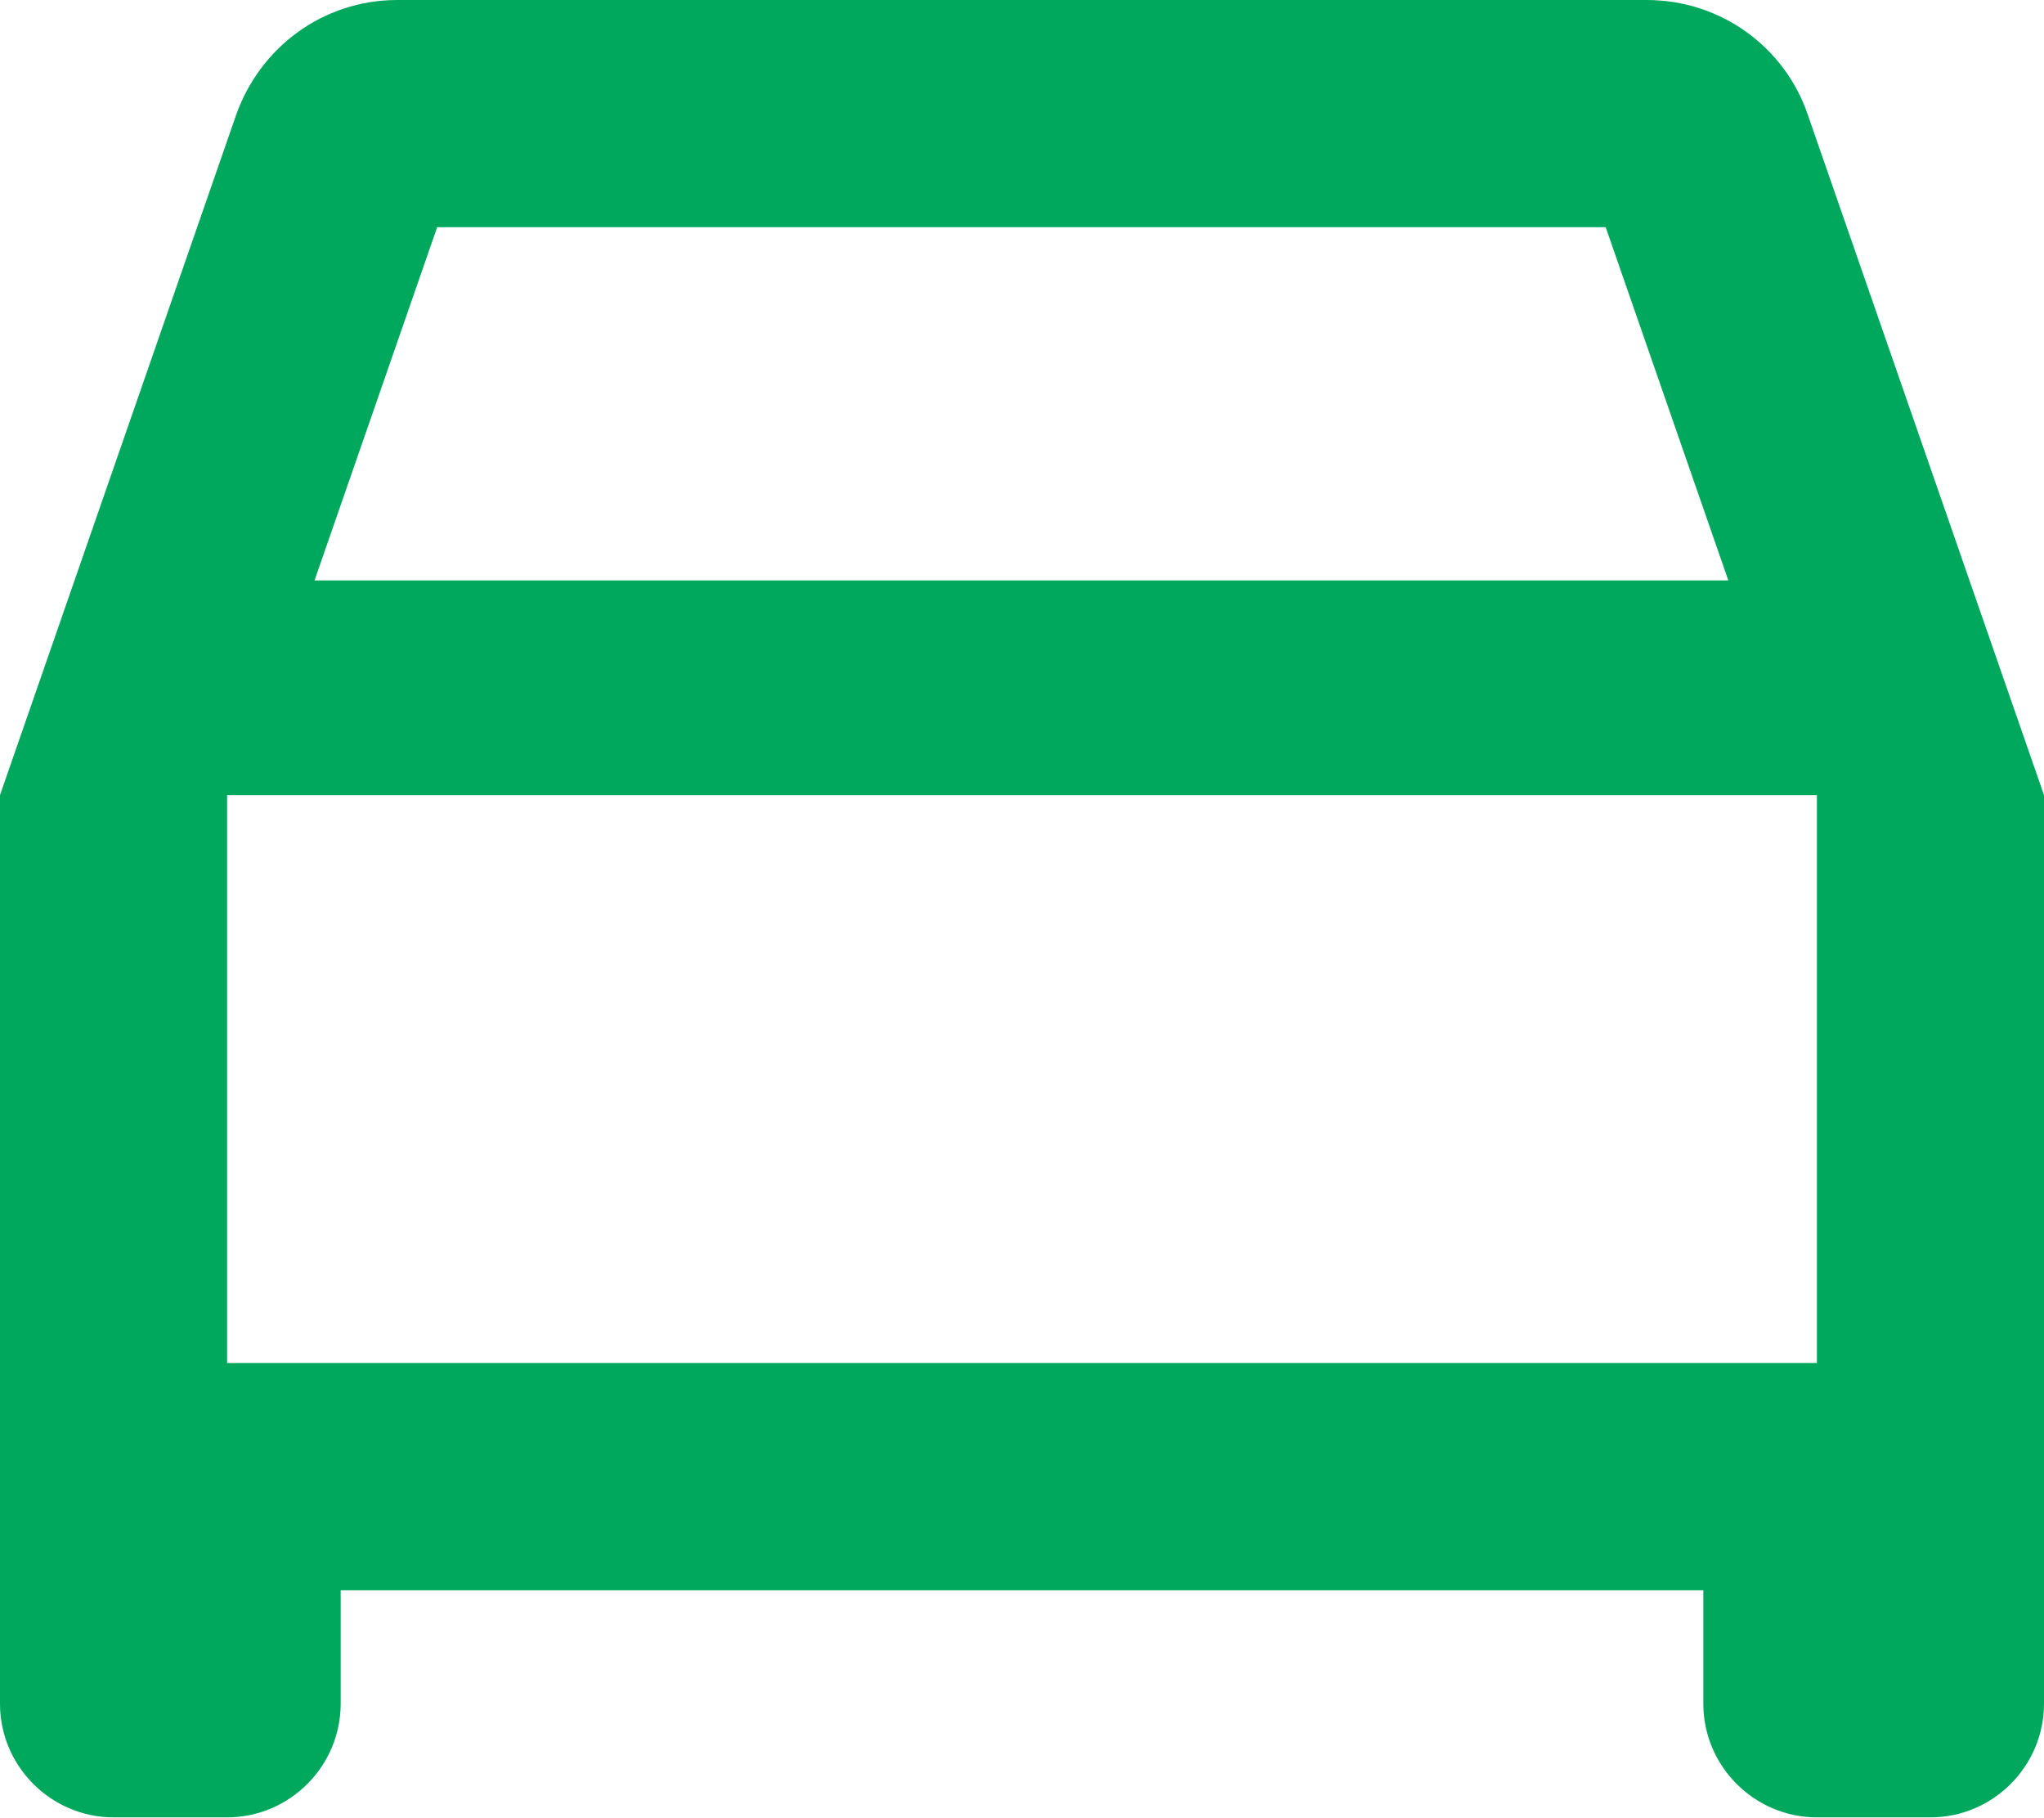
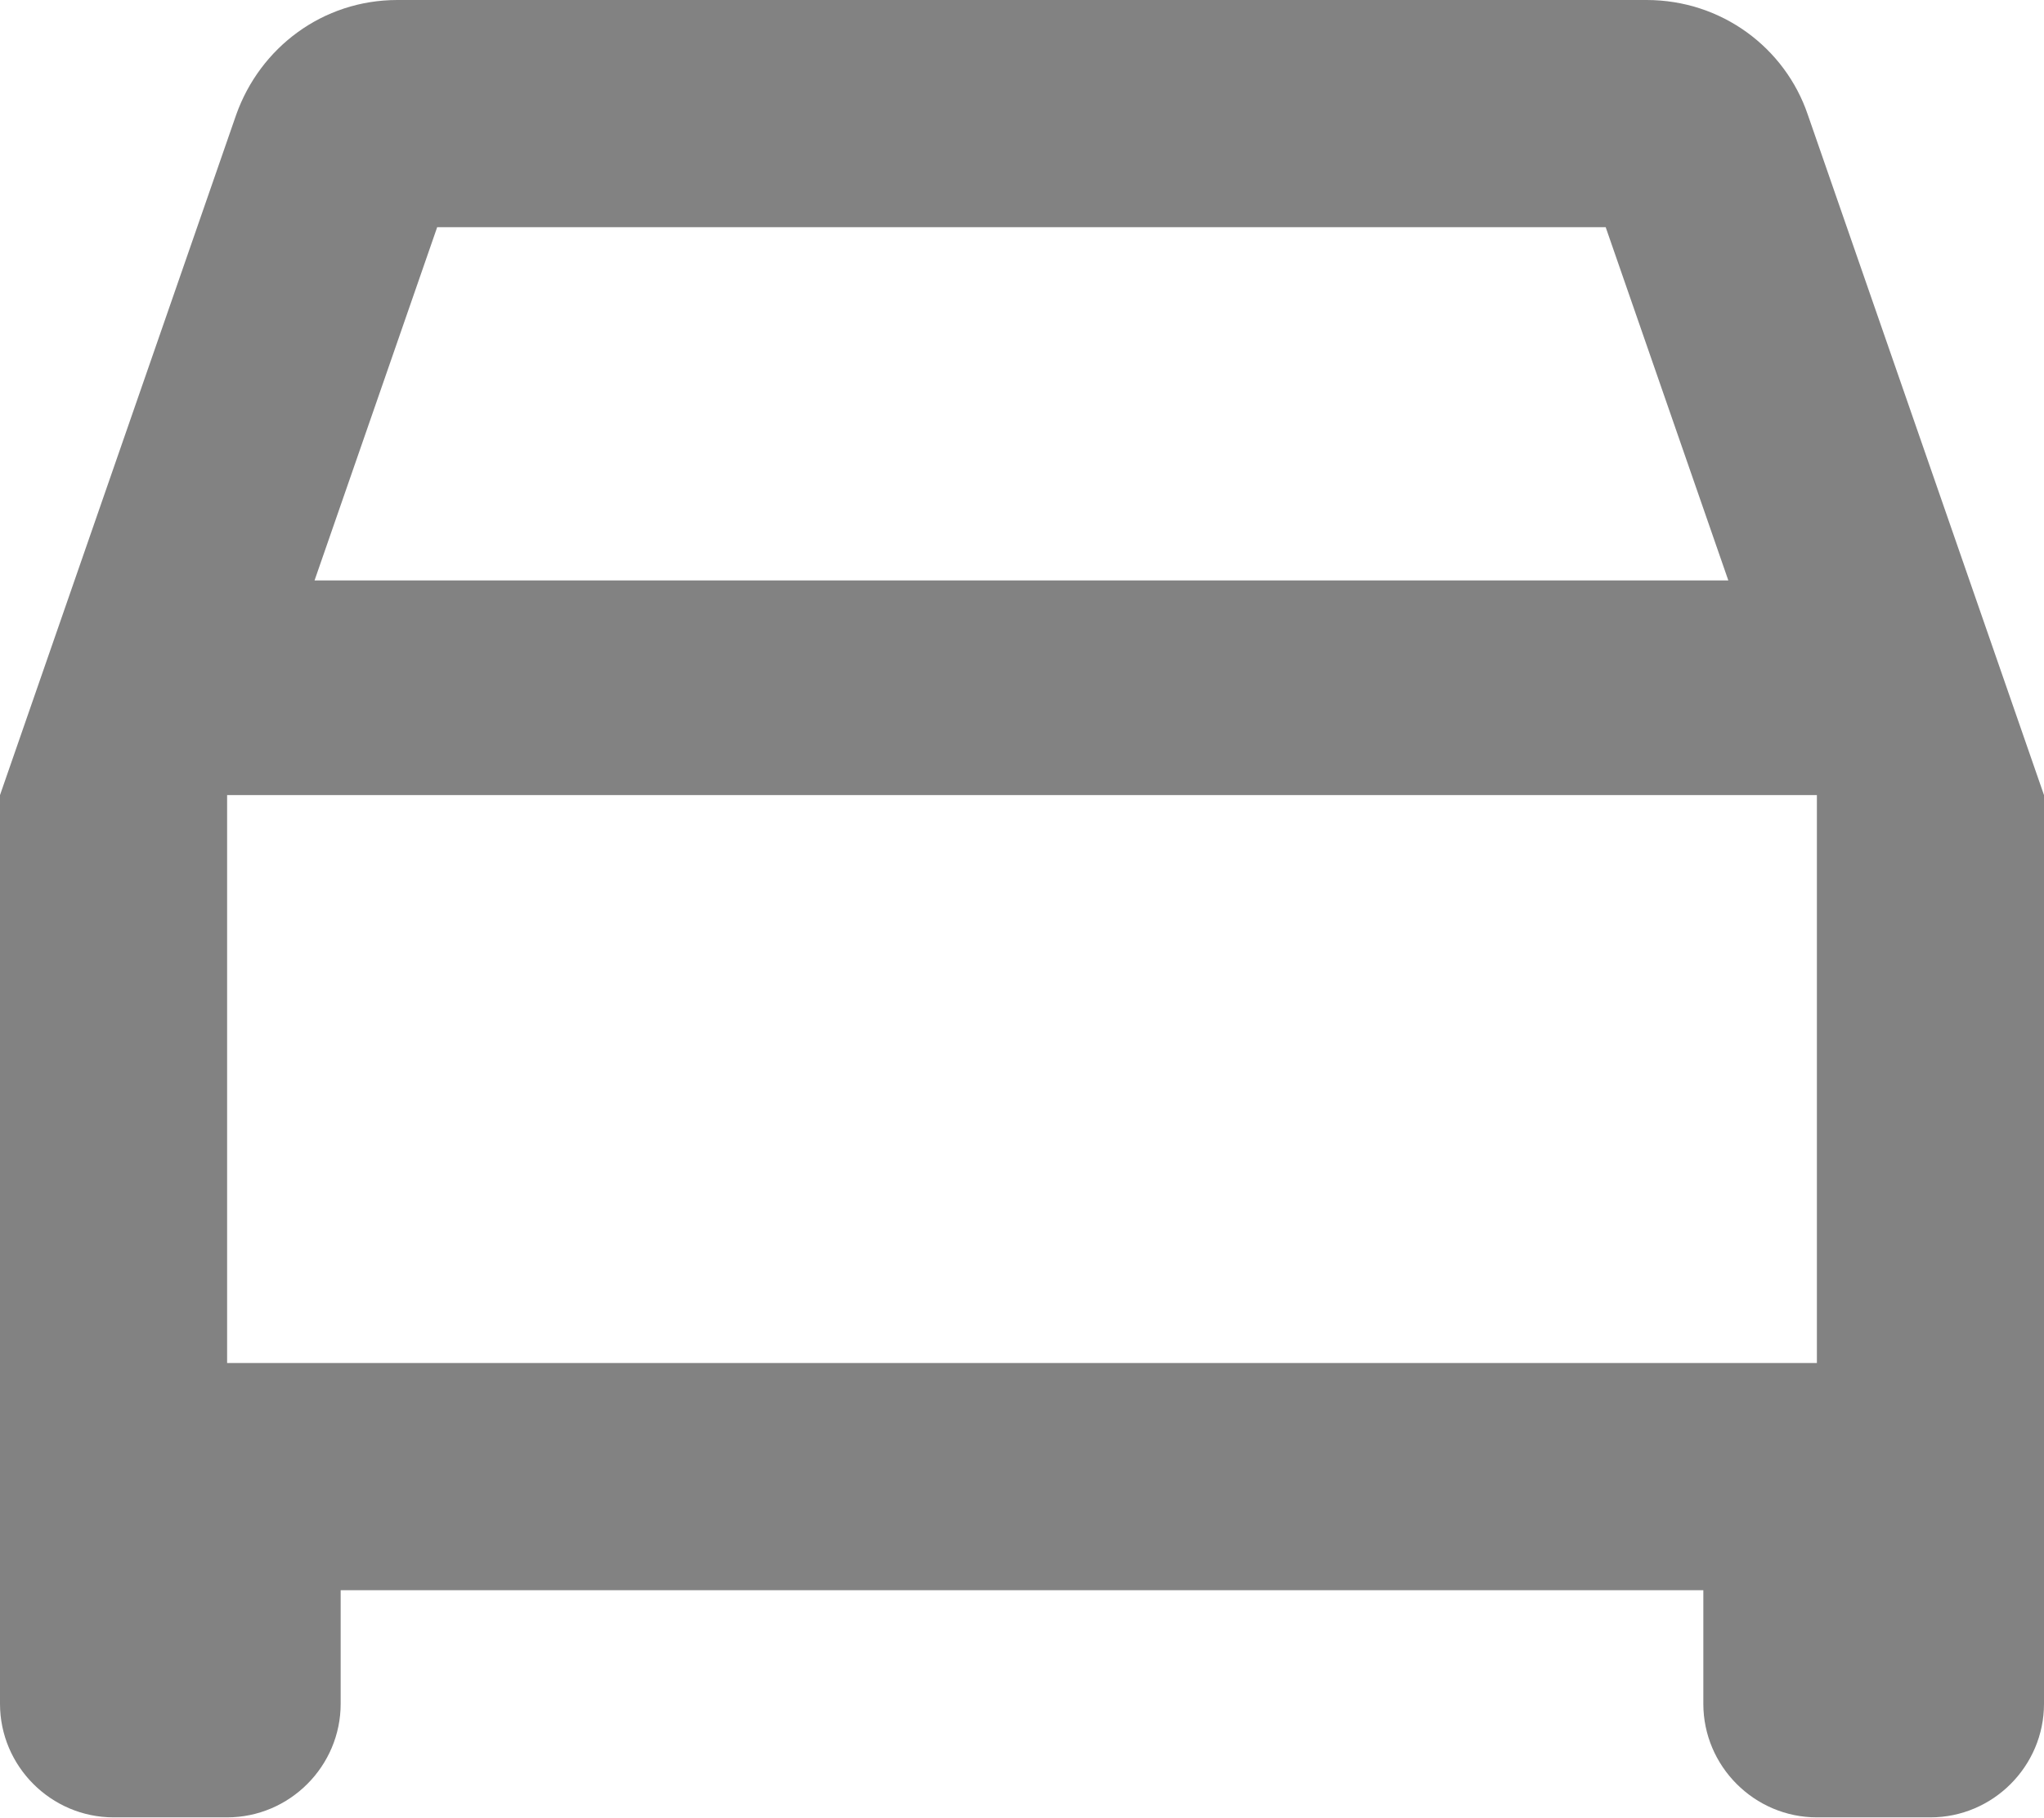
<svg xmlns="http://www.w3.org/2000/svg" width="18" height="16" viewBox="0 0 18 16" fill="none">
-   <path d="M15.92 1.01C15.72 0.42 15.16 0 14.5 0H3.5C2.84 0 2.29 0.42 2.08 1.01L0 7V15C0 15.55 0.45 16 1 16H2C2.55 16 3 15.55 3 15V14H15V15C15 15.55 15.45 16 16 16H17C17.55 16 18 15.55 18 15V7L15.92 1.01ZM3.85 2H14.14L15.22 5.11H2.77L3.85 2ZM16 12H2V7H16V12Z" fill="#00A85E" />
+   <path d="M15.92 1.01C15.72 0.42 15.16 0 14.5 0H3.5C2.84 0 2.29 0.42 2.08 1.01L0 7V15C0 15.55 0.45 16 1 16H2C2.55 16 3 15.55 3 15V14H15V15C15 15.55 15.45 16 16 16H17C17.55 16 18 15.55 18 15V7L15.92 1.01ZM3.85 2H14.14L15.22 5.11H2.77L3.85 2ZM16 12H2V7H16V12Z" fill="#828282" />
</svg>
